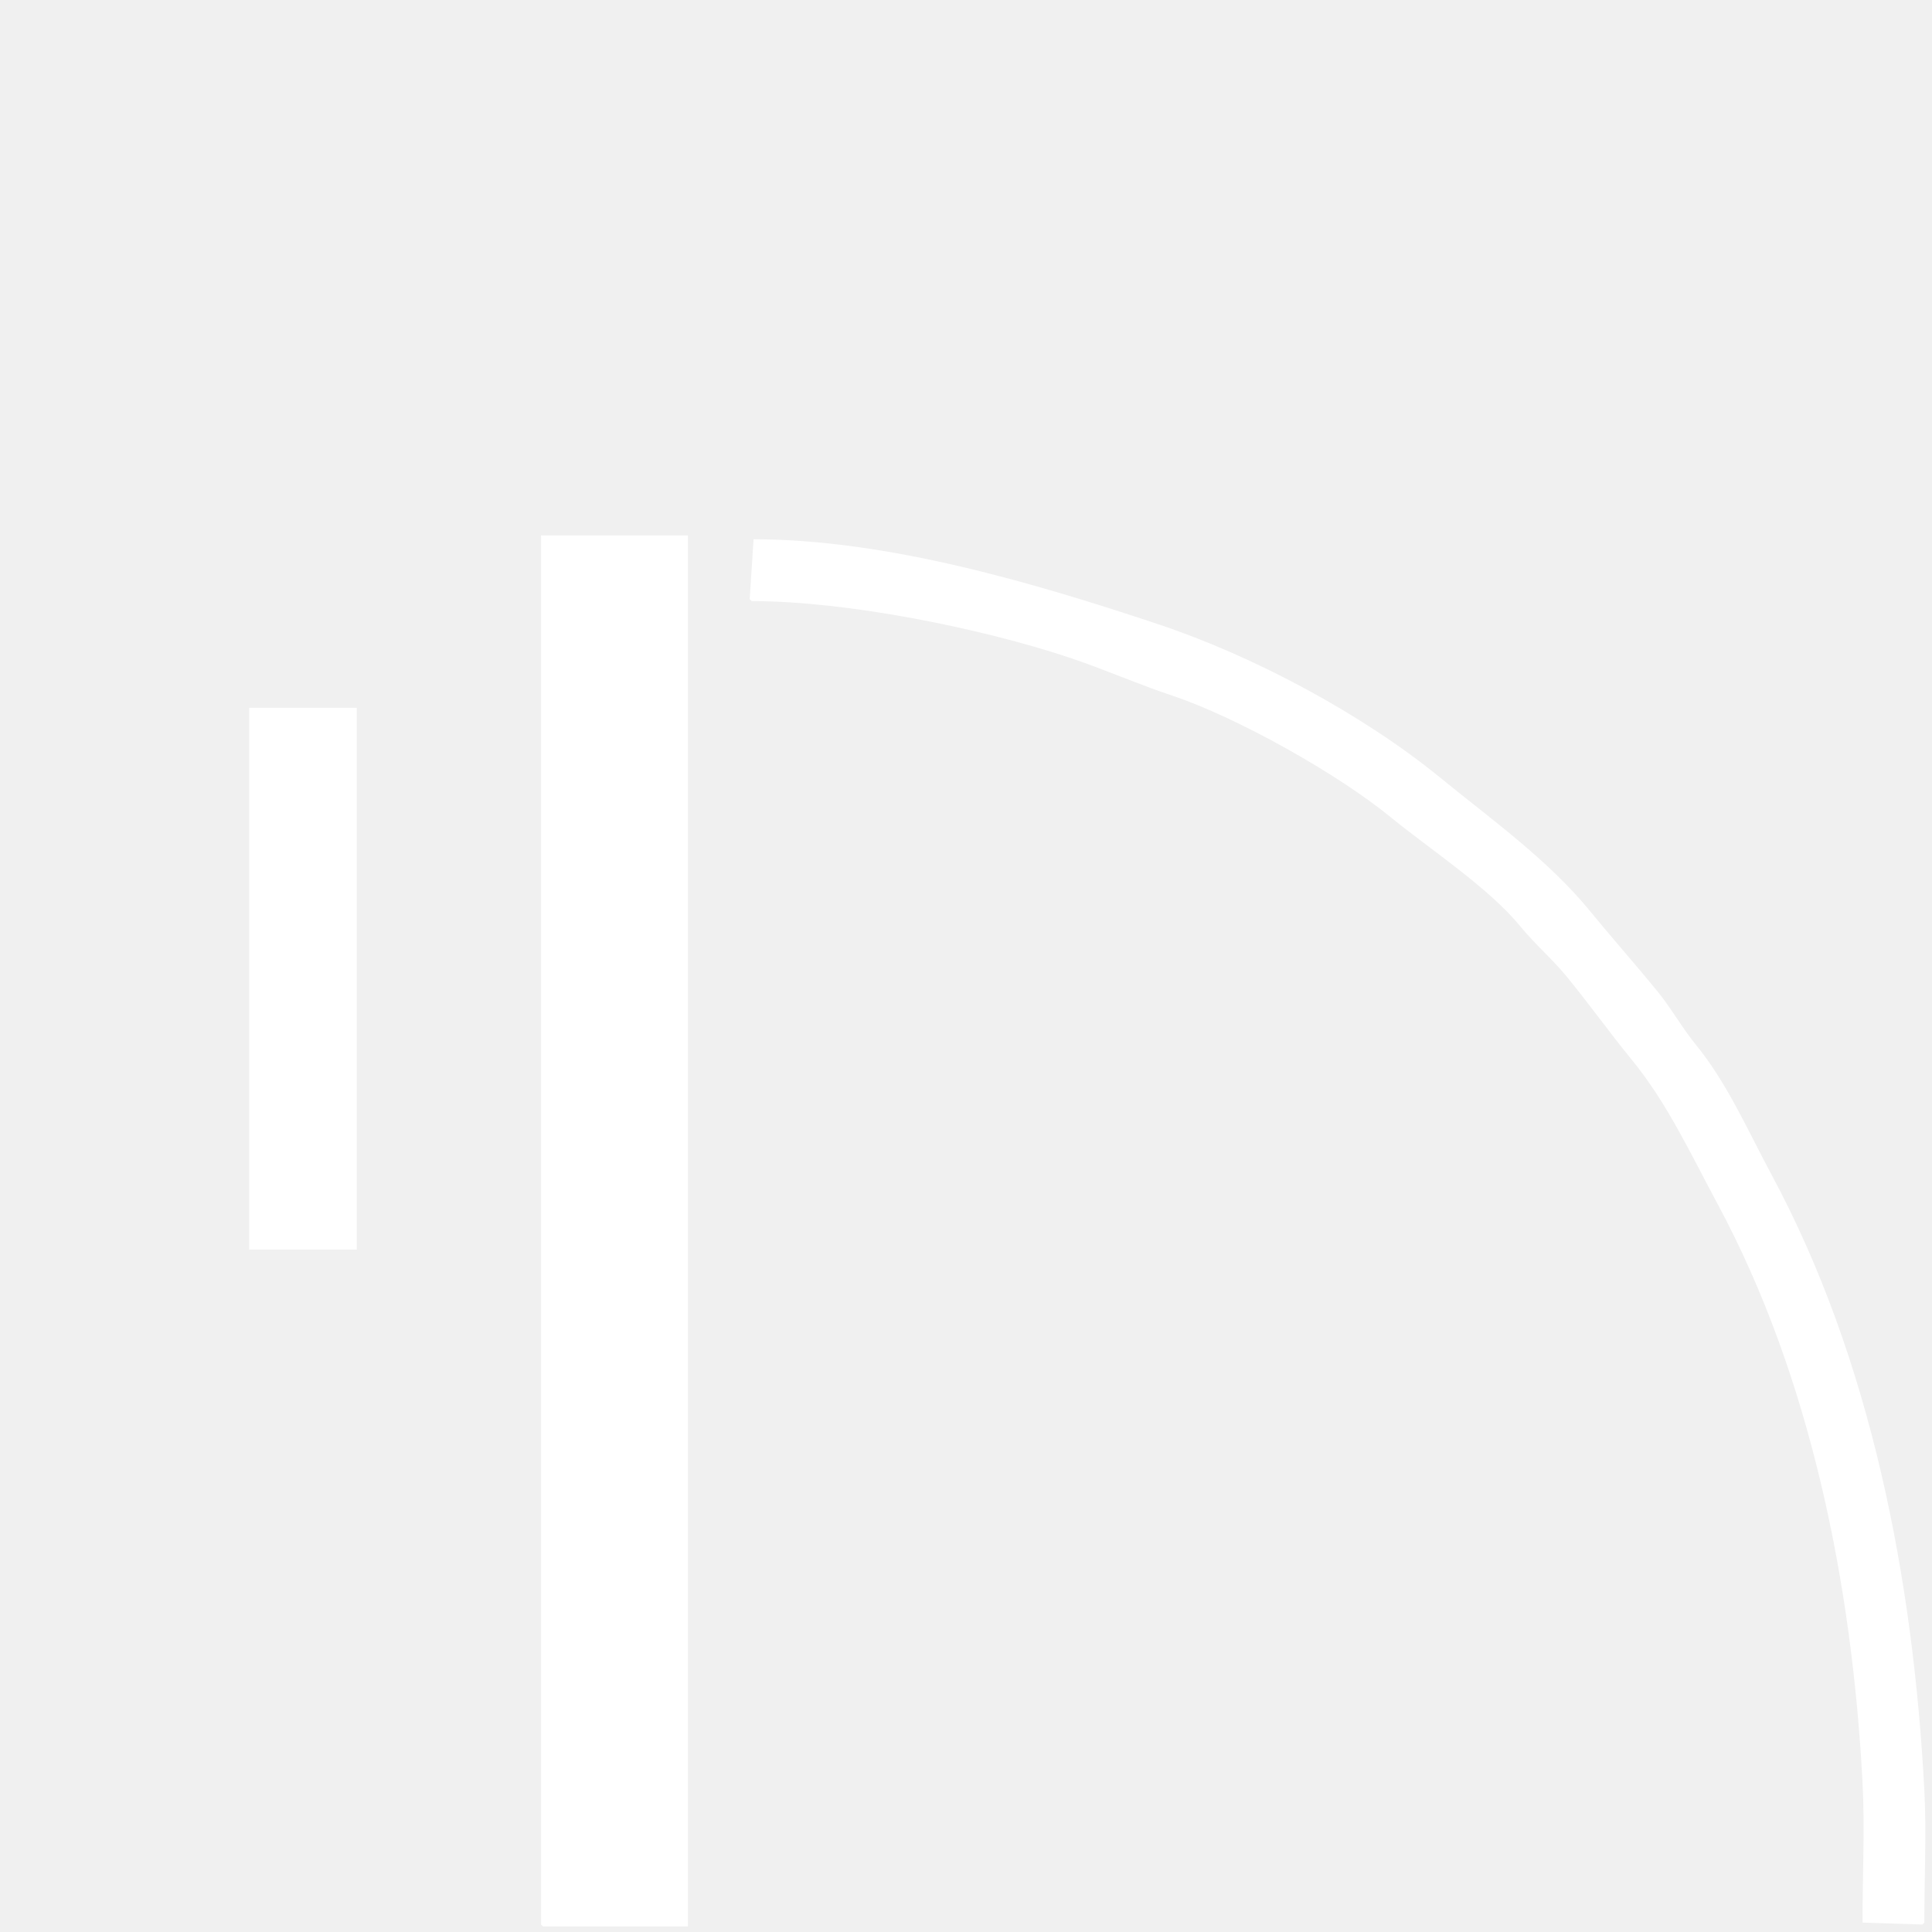
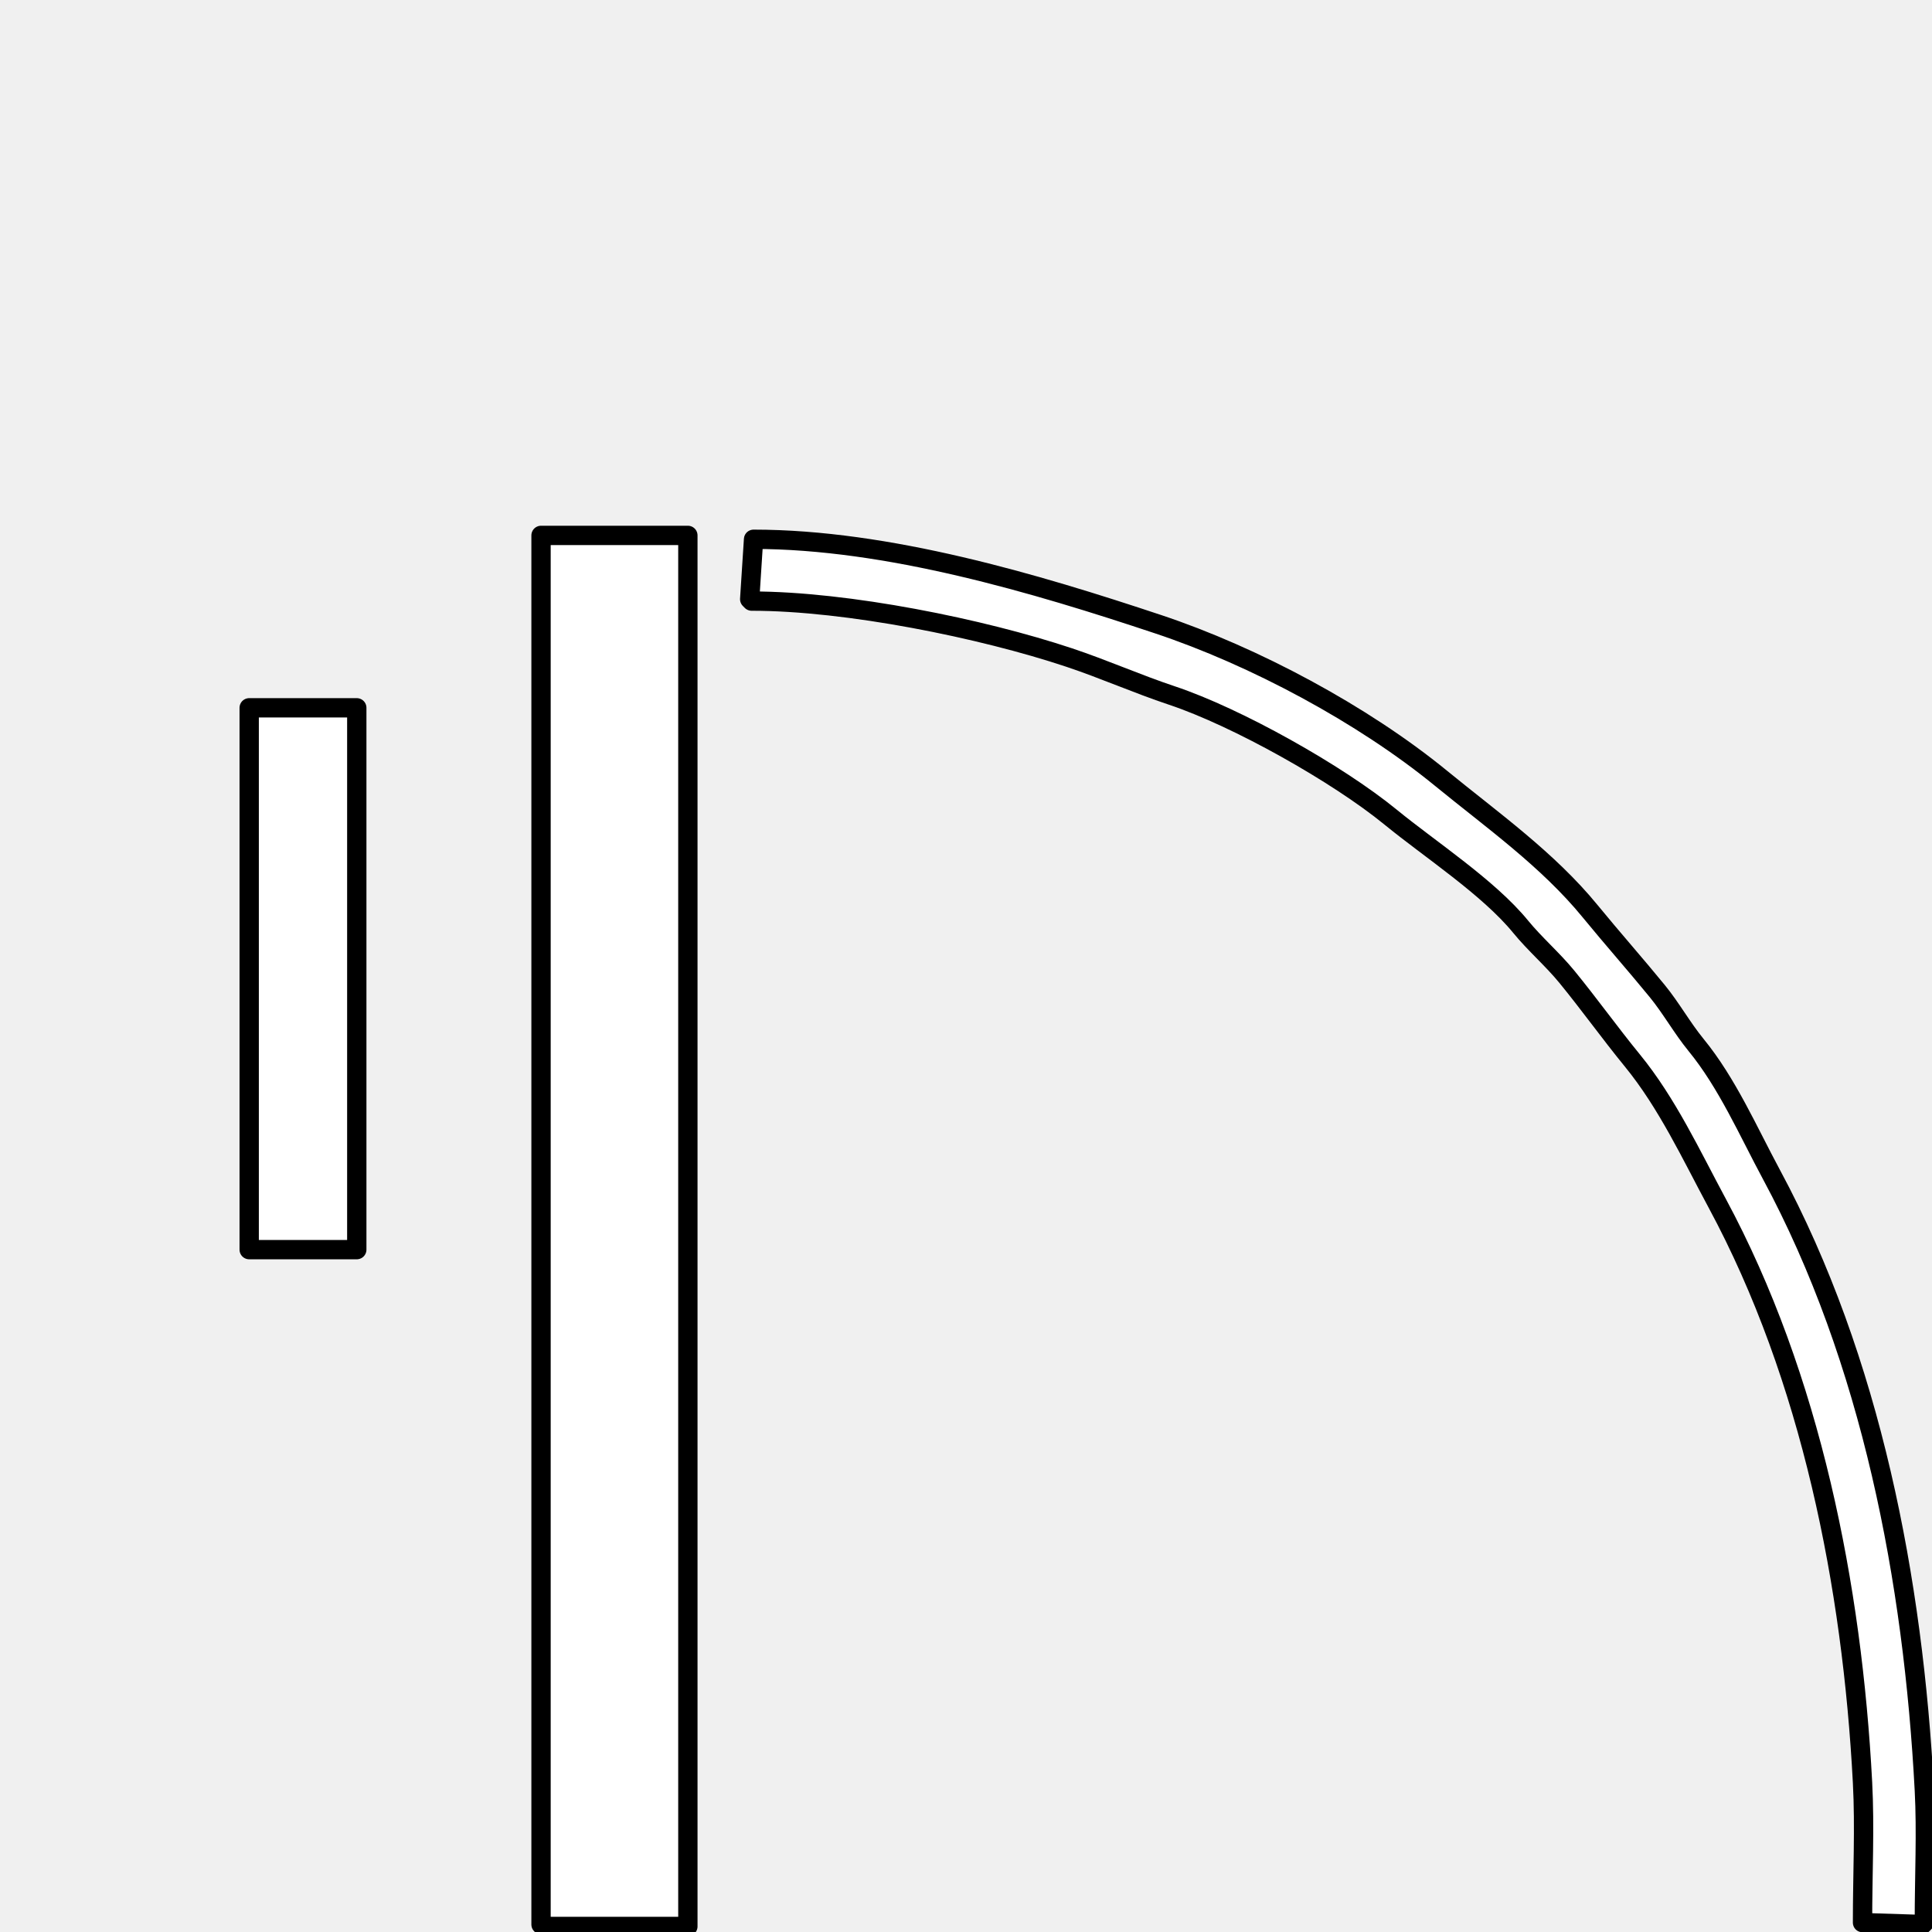
<svg xmlns="http://www.w3.org/2000/svg" xmlns:ns1="http://vectornator.io" height="100%" style="fill-rule:nonzero;clip-rule:evenodd;stroke-linecap:round;stroke-linejoin:round;" xml:space="preserve" width="100%" version="1.1" viewBox="0 0 100 100">
  <defs />
  <g id="Door Iron Left" ns1:layerName="Door Iron Left" visibility="hidden">
-     <path d="M23.577+27.862L37.311+27.862L37.311+63.862L37.311+99.862L23.577+99.862L23.577+27.862ZM27.739+32.023L27.739+95.7L33.357+95.7L33.357+32.023L27.739+32.023Z" opacity="1" fill="#ffffff" />
+     <path stroke="#000000" stroke-width="1" d="M23.577+27.862L37.311+27.862L37.311+63.862L37.311+99.862L23.577+99.862L23.577+27.862ZM27.739+32.023L27.739+95.7L33.357+95.7L33.357+32.023L27.739+32.023Z" fill="#ffffff" stroke-linecap="butt" opacity="1" stroke-linejoin="round" />
  </g>
  <g id="Door Iron Gate Left" ns1:layerName="Door Iron Gate Left" visibility="hidden">
-     <path d="M29.763+28C36.242+28+38.5+36.936+30.93+39.255L30.93+48.759C36.603+50.177+36.715+58.417+30.93+59.763L30.846+59.847L30.846+68.684L30.93+68.767C33.463+69.65+35.497+71.486+35.332+74.294C35.058+78.942+31.667+79.195+30.922+79.805C30.802+79.903+30.771+80.085+30.763+80.23C30.705+81.328+30.593+88.338+30.797+88.95C30.836+89.069+33.219+90.133+33.848+90.901C36.318+93.92+35.614+97.947+32.164+99.805C31.299+100.271+30.431+100.28+29.471+100.28C22.944+100.28+22.144+90.7+28.262+89.275C28.262+87.843+28.495+80.4+28.179+79.813C27.902+79.299+23.767+78.52+24.01+73.894C24.227+69.787+28.003+69.123+28.262+68.642C28.566+68.078+28.346+61.165+28.346+59.763C22.321+57.611+22.947+50.034+28.429+48.759L28.429+39.088C27.627+38.888+26.977+38.449+26.453+38.021C22.668+34.924+24.625+28.083+29.763+28Z" opacity="1" fill="#ffffff" />
+     <path stroke="#000000" stroke-width="1" d="M29.763+28C36.242+28+38.5+36.936+30.93+39.255L30.93+48.759C36.603+50.177+36.715+58.417+30.93+59.763L30.846+59.847L30.846+68.684L30.93+68.767C33.463+69.65+35.497+71.486+35.332+74.294C35.058+78.942+31.667+79.195+30.922+79.805C30.802+79.903+30.771+80.085+30.763+80.23C30.705+81.328+30.593+88.338+30.797+88.95C30.836+89.069+33.219+90.133+33.848+90.901C36.318+93.92+35.614+97.947+32.164+99.805C31.299+100.271+30.431+100.28+29.471+100.28C22.944+100.28+22.144+90.7+28.262+89.275C28.262+87.843+28.495+80.4+28.179+79.813C27.902+79.299+23.767+78.52+24.01+73.894C24.227+69.787+28.003+69.123+28.262+68.642C28.566+68.078+28.346+61.165+28.346+59.763C22.321+57.611+22.947+50.034+28.429+48.759L28.429+39.088C27.627+38.888+26.977+38.449+26.453+38.021C22.668+34.924+24.625+28.083+29.763+28Z" fill="#ffffff" stroke-linecap="butt" opacity="1" stroke-linejoin="round" />
  </g>
  <g id="Door Locked Iron Bar Left" ns1:layerName="Door Locked Iron Bar Left" visibility="hidden">
-     <path d="M7.555+32.387L9.25+32.486L9.35+32.586L8.054+36.773C5.167+36.773+3.241+40.398+3.368+42.805C3.406+43.527+3.641+44.221+3.867+44.899C4.077+45.53+4.472+46.094+4.784+46.673C8.049+52.737+12.577+58.474+8.732+65.615C7.691+67.549+6.643+69.409+4.634+70.491C4.148+70.753+3.612+70.772+2.87+70.969L2.77+70.87L1.773+66.682C5.857+66.682+7.249+61.819+6.459+58.657C4.734+51.757-3.384+46.686+1.593+37.441C2.665+35.45+4.732+32.486+7.555+32.387Z" opacity="1" fill="#ffffff" />
-     <path d="M18.921+32.387C19.54+32.387+20.393+32.25+20.685+32.626C20.794+32.765+19.759+36.093+19.559+36.464C19.309+36.928+18.286+36.873+17.824+37.122C15.757+38.236+14.496+41.291+14.893+43.543C15.924+49.387+25.279+56.091+20.097+65.715C19.039+67.68+17.104+70.969+14.235+70.969L13.238+66.682C17.223+66.682+18.83+61.496+17.894+58.687C15.319+50.963+8.318+46.132+13.088+37.272C14.068+35.453+16.352+32.486+18.921+32.387Z" opacity="1" fill="#ffffff" />
+     <path stroke="#000000" stroke-width="1" d="M7.555+32.387L9.25+32.486L9.35+32.586L8.054+36.773C5.167+36.773+3.241+40.398+3.368+42.805C3.406+43.527+3.641+44.221+3.867+44.899C4.077+45.53+4.472+46.094+4.784+46.673C8.049+52.737+12.577+58.474+8.732+65.615C7.691+67.549+6.643+69.409+4.634+70.491C4.148+70.753+3.612+70.772+2.87+70.969L2.77+70.87L1.773+66.682C5.857+66.682+7.249+61.819+6.459+58.657C4.734+51.757-3.384+46.686+1.593+37.441C2.665+35.45+4.732+32.486+7.555+32.387Z" fill="#ffffff" stroke-linecap="butt" opacity="1" stroke-linejoin="round" />
  </g>
  <g id="Door Locked Iron Bolt Left" ns1:layerName="Door Locked Iron Bolt Left">
-     <path d="M12.898+36.636L18.467+36.636L18.467+64.681L12.898+64.681L12.898+36.636Z" opacity="1" fill="#ffffff" />
+     <path stroke="#000000" stroke-width="1" d="M12.898+36.636L18.467+36.636L18.467+64.681L12.898+64.681L12.898+36.636Z" fill="#ffffff" stroke-linecap="butt" opacity="1" stroke-linejoin="round" />
  </g>
  <g id="Door Locked Wood Bar Left" ns1:layerName="Door Locked Wood Bar Left" visibility="hidden">
-     <path d="M18.825+32.349L21.006+32.548L19.816+36.713C16.747+36.713+14.741+41.045+15.135+43.278C16.415+50.529+24.441+53.879+21.006+64.184C20.431+65.91+19.282+67.184+18.229+69.043C17.23+69.903+16.096+70.491+14.659+70.829L14.461+70.63L13.469+66.465C17.966+66.465+19.032+60.998+17.991+57.877C15.438+50.216+8.179+45.045+13.985+36.336C14.998+34.816+16.485+32.971+18.825+32.349Z" opacity="1" fill="#ffffff" />
+     <path stroke="#000000" stroke-width="1" d="M18.825+32.349L21.006+32.548L19.816+36.713C16.747+36.713+14.741+41.045+15.135+43.278C16.415+50.529+24.441+53.879+21.006+64.184C20.431+65.91+19.282+67.184+18.229+69.043C17.23+69.903+16.096+70.491+14.659+70.829L14.461+70.63L13.469+66.465C17.966+66.465+19.032+60.998+17.991+57.877C15.438+50.216+8.179+45.045+13.985+36.336C14.998+34.816+16.485+32.971+18.825+32.349Z" fill="#ffffff" stroke-linecap="butt" opacity="1" stroke-linejoin="round" />
  </g>
  <g id="Door Locked Wood Latch Left" ns1:layerName="Door Locked Wood Latch Left" visibility="hidden">
-     <path d="M27.841+27.852L35.399+27.852L35.399+37.797C38.423+37.797+44.343+36.571+44.548+40.482C44.764+44.577+38.407+43.366+35.399+43.366L35.399+99.852L27.841+99.852L27.841+43.366C24.818+43.366+18.898+44.591+18.692+40.681C18.477+36.586+24.834+37.797+27.841+37.797L27.841+27.852Z" opacity="1" fill="#ffffff" />
+     <path stroke="#000000" stroke-width="1" d="M27.841+27.852L35.399+27.852L35.399+37.797C38.423+37.797+44.343+36.571+44.548+40.482C44.764+44.577+38.407+43.366+35.399+43.366L35.399+99.852L27.841+99.852L27.841+43.366C24.818+43.366+18.898+44.591+18.692+40.681C18.477+36.586+24.834+37.797+27.841+37.797L27.841+27.852Z" fill="#ffffff" stroke-linecap="butt" opacity="1" stroke-linejoin="round" />
  </g>
  <g id="Door Wood Left" ns1:layerName="Door Wood Left">
-     <path d="M28.004+27.712L35.604+27.712L35.604+99.713L28.104+99.713L28.004+99.612L28.004+27.712Z" opacity="1" fill="#ffffff" />
+     <path stroke="#000000" stroke-width="1" d="M28.004+27.712L35.604+27.712L35.604+99.713L28.104+99.713L28.004+99.612L28.004+27.712Z" fill="#ffffff" stroke-linecap="butt" opacity="1" stroke-linejoin="round" />
  </g>
  <g id="Door Opening Left" ns1:layerName="Door Opening Left">
-     <path d="M39.004+27.913C45.943+27.913+53.613+30.199+59.954+32.312C64.913+33.965+70.535+36.97+74.584+40.282C77.217+42.436+80.117+44.489+82.304+47.163C83.443+48.554+84.636+49.901+85.774+51.292C86.499+52.178+87.06+53.197+87.784+54.083C89.401+56.058+90.487+58.559+91.684+60.782C96.87+70.412+99.034+81.83+99.604+92.662C99.719+94.849+99.604+97.073+99.604+99.513L99.504+99.612L96.404+99.513C96.404+96.974+96.527+94.598+96.404+92.263C95.869+82.096+93.744+71.308+88.884+62.282C87.544+59.794+86.298+57.099+84.484+54.883C83.327+53.468+82.262+51.977+81.104+50.562C80.359+49.651+79.45+48.874+78.704+47.962C77.042+45.931+74.019+43.966+71.974+42.292C69.227+40.045+64.019+37.121+60.664+36.002C58.869+35.404+57.13+34.631+55.334+34.032C50.828+32.53+43.869+31.113+38.904+31.113L38.804+31.012L39.004+27.913Z" opacity="1" fill="#ffffff" />
+     <path stroke="#000000" stroke-width="1" d="M39.004+27.913C45.943+27.913+53.613+30.199+59.954+32.312C64.913+33.965+70.535+36.97+74.584+40.282C77.217+42.436+80.117+44.489+82.304+47.163C83.443+48.554+84.636+49.901+85.774+51.292C86.499+52.178+87.06+53.197+87.784+54.083C89.401+56.058+90.487+58.559+91.684+60.782C96.87+70.412+99.034+81.83+99.604+92.662C99.719+94.849+99.604+97.073+99.604+99.513L99.504+99.612L96.404+99.513C96.404+96.974+96.527+94.598+96.404+92.263C95.869+82.096+93.744+71.308+88.884+62.282C87.544+59.794+86.298+57.099+84.484+54.883C83.327+53.468+82.262+51.977+81.104+50.562C80.359+49.651+79.45+48.874+78.704+47.962C77.042+45.931+74.019+43.966+71.974+42.292C69.227+40.045+64.019+37.121+60.664+36.002C58.869+35.404+57.13+34.631+55.334+34.032C50.828+32.53+43.869+31.113+38.904+31.113L38.804+31.012L39.004+27.913Z" fill="#ffffff" stroke-linecap="butt" opacity="1" stroke-linejoin="round" />
  </g>
  <g id="Door Locked Left" ns1:layerName="Door Locked Left" visibility="hidden">
-     <path d="M14.03+34.889C22.055+34.889+23.132+44.766+16.437+45.947C9.203+47.224+6.941+37.191+14.03+34.889Z" opacity="1" fill="#ffffff" />
+     <path stroke="#000000" stroke-width="1" d="M14.03+34.889C22.055+34.889+23.132+44.766+16.437+45.947C9.203+47.224+6.941+37.191+14.03+34.889Z" fill="#ffffff" stroke-linecap="butt" opacity="1" stroke-linejoin="round" />
  </g>
</svg>
